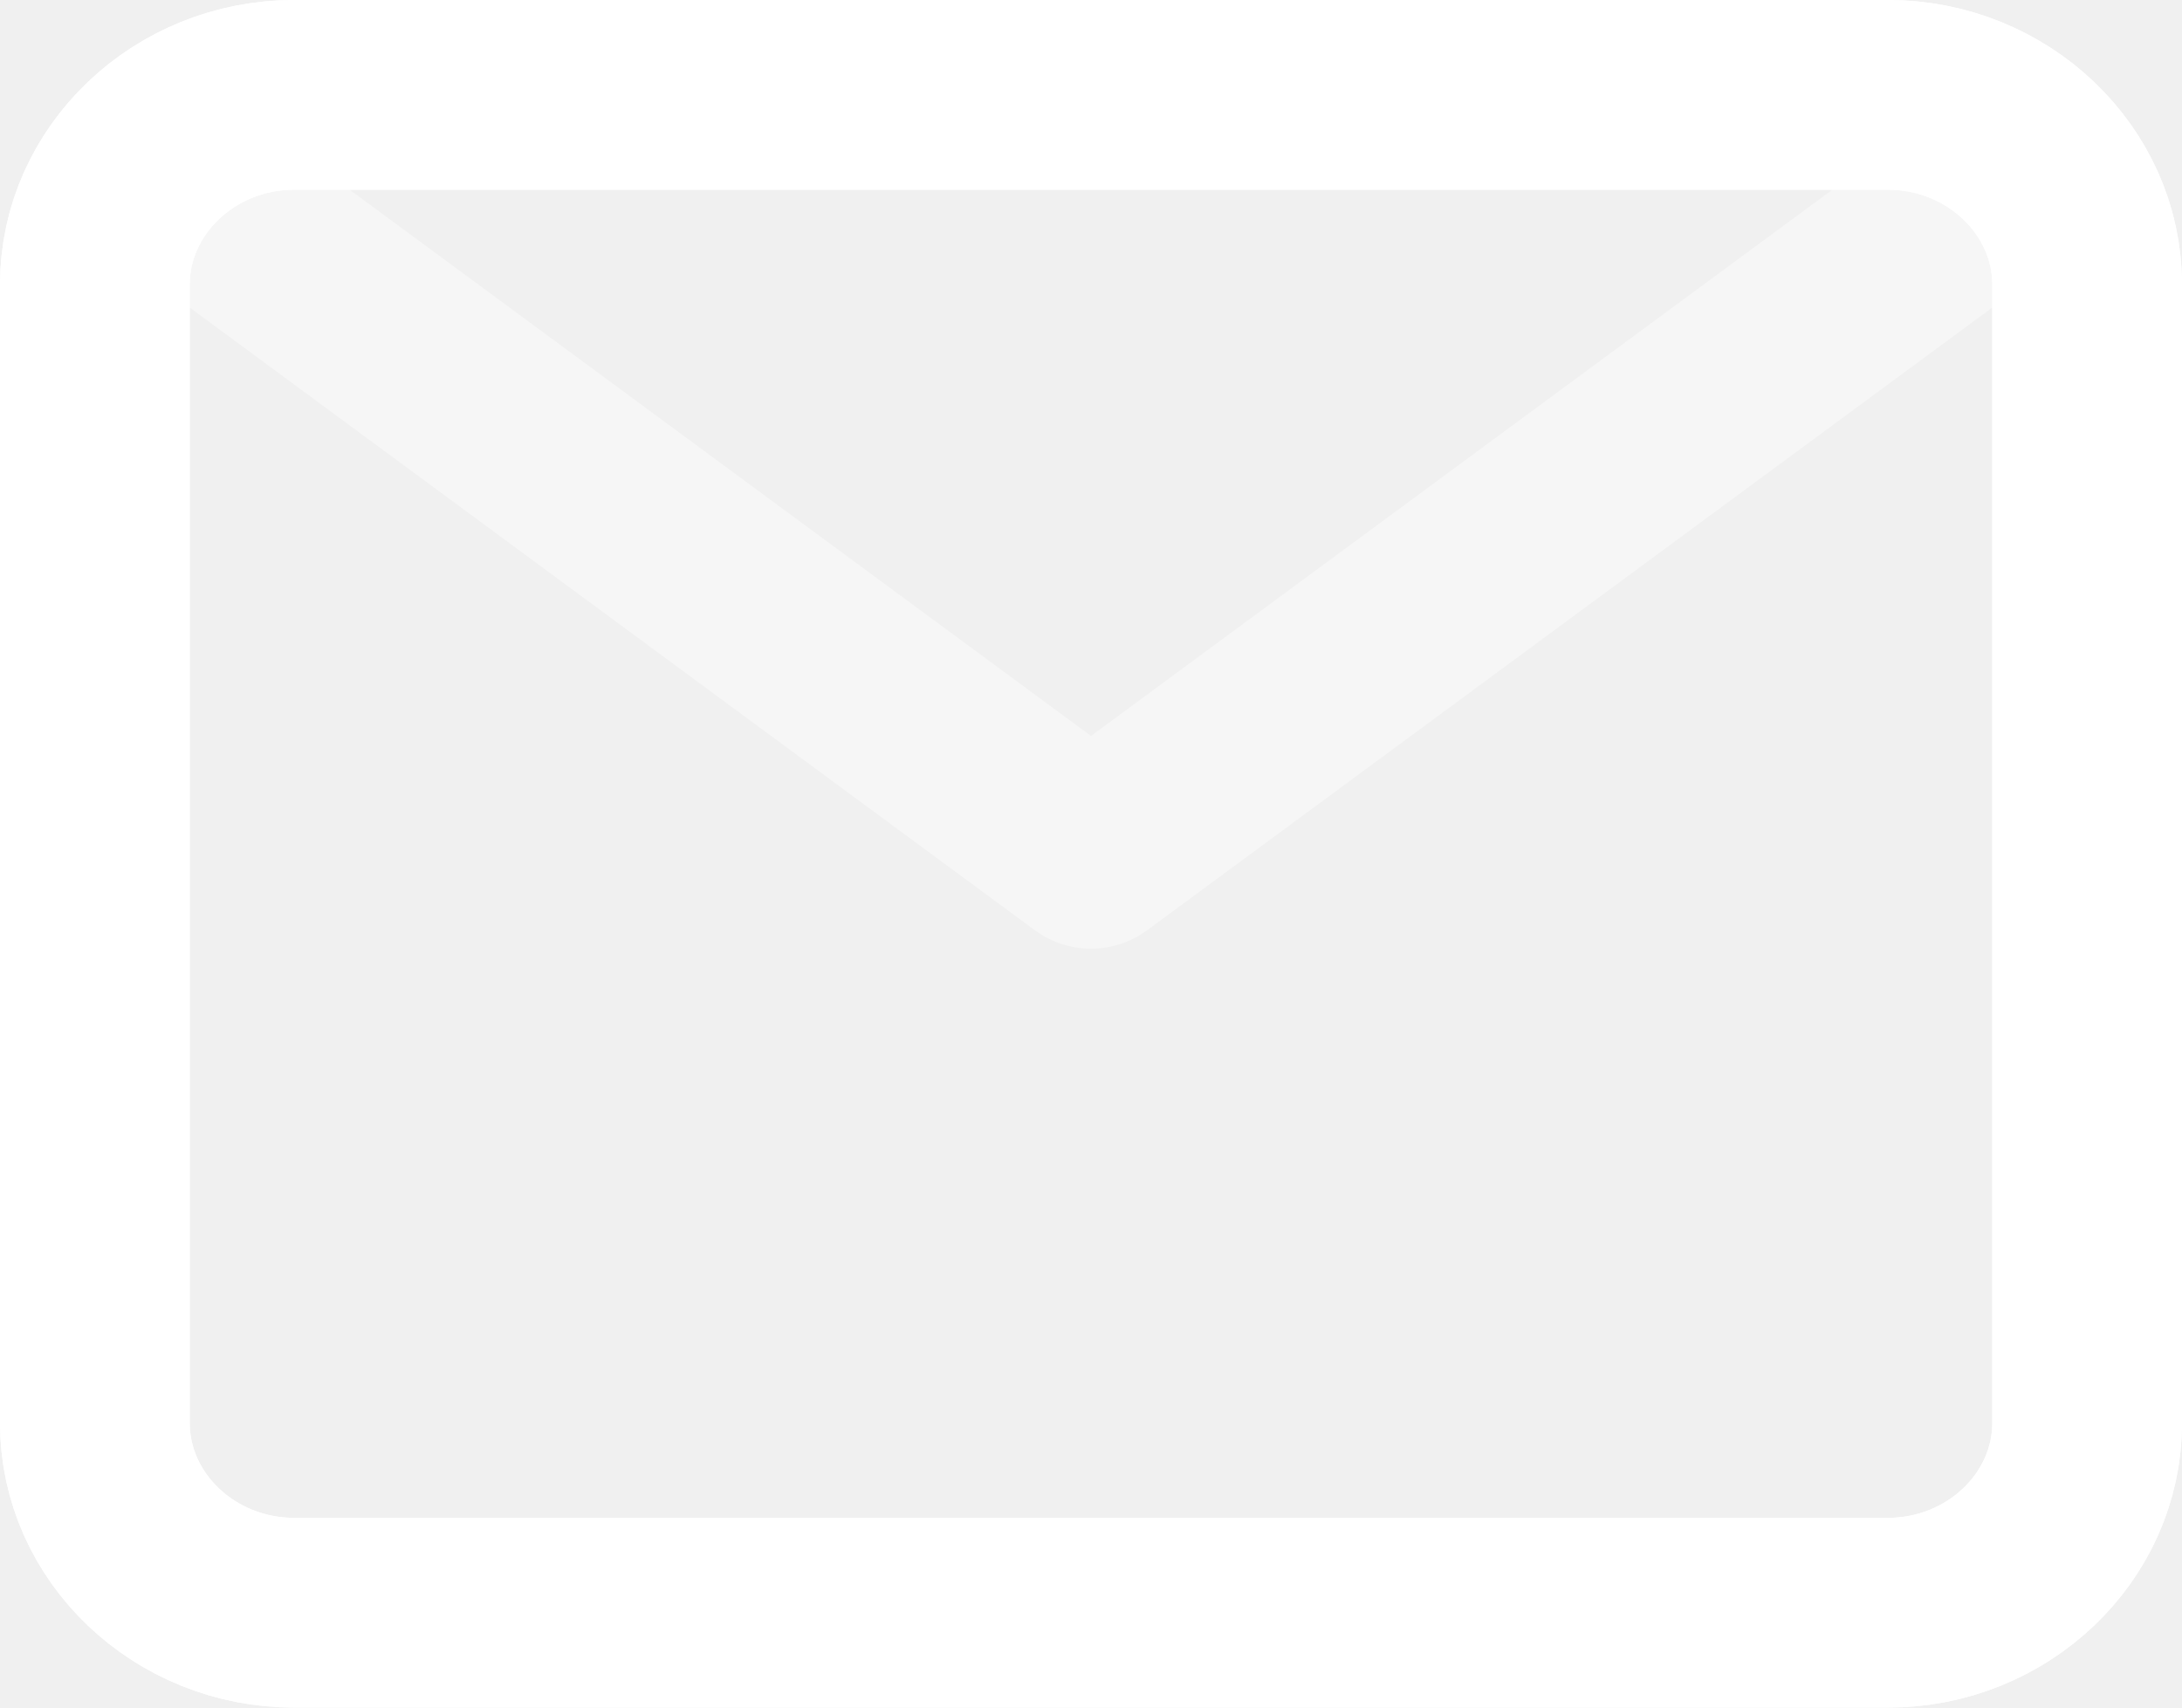
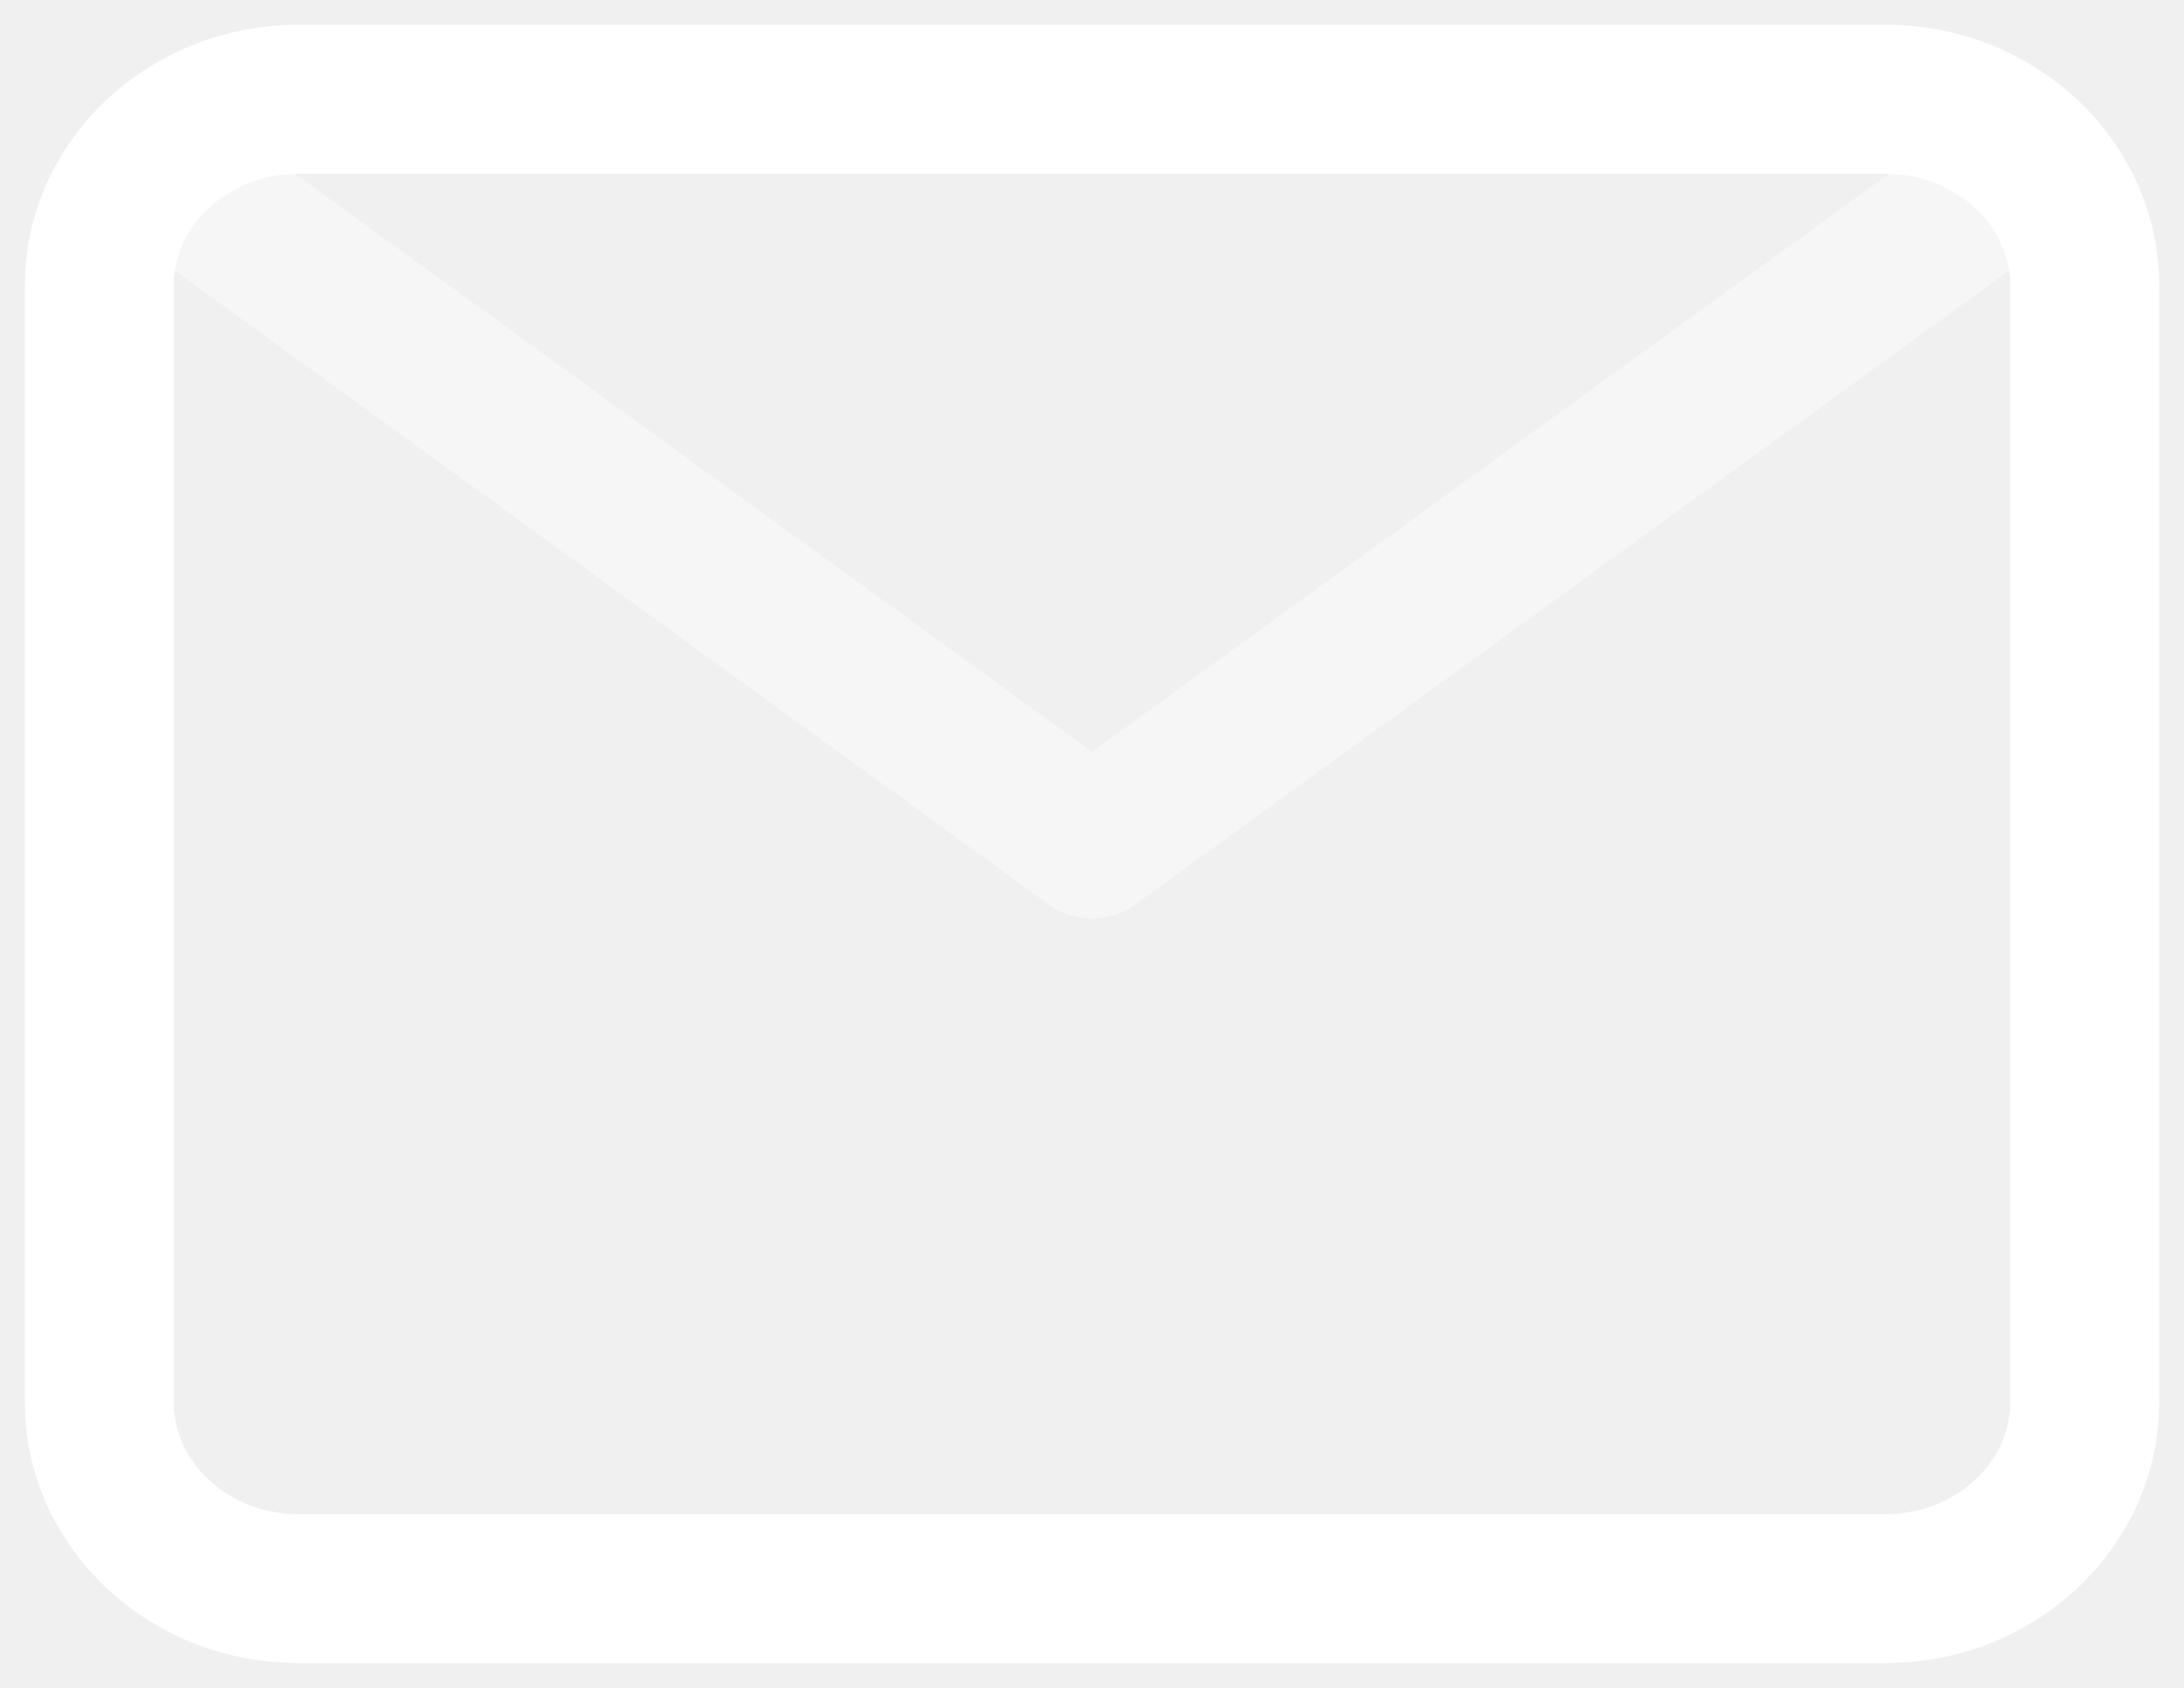
- <svg xmlns="http://www.w3.org/2000/svg" width="23" height="18" viewBox="0 0 23 18" fill="none">
-   <path d="M3.1 1H19.9C21.055 1 22 1.9 22 3V15C22 16.1 21.055 17 19.9 17H3.1C1.945 17 1 16.1 1 15V3C1 1.9 1.945 1 3.1 1Z" stroke="white" stroke-width="2" stroke-linecap="round" stroke-linejoin="round" />
-   <path d="M3.1 1H19.9C21.055 1 22 1.9 22 3V15C22 16.1 21.055 17 19.9 17H3.1C1.945 17 1 16.1 1 15V3C1 1.9 1.945 1 3.1 1Z" stroke="white" stroke-width="2" stroke-linecap="round" stroke-linejoin="round" />
-   <path opacity="0.4" d="M21 2L11.5 9L2 2" stroke="white" stroke-width="2" stroke-linecap="round" stroke-linejoin="round" />
+ <svg xmlns="http://www.w3.org/2000/svg" width="22" height="17" viewBox="0 0 22 17" fill="none">
+   <path d="M3 1H19C20.1 1 21 1.844 21 2.875V14.125C21 15.156 20.1 16 19 16H3C1.9 16 1 15.156 1 14.125V2.875C1 1.844 1.9 1 3 1Z" stroke="white" stroke-width="1.5" stroke-linecap="round" stroke-linejoin="round" />
+   <path opacity="0.4" d="M20.048 1.937L11 8.5L1.953 1.937" stroke="white" stroke-width="1.5" stroke-linecap="round" stroke-linejoin="round" />
</svg>
